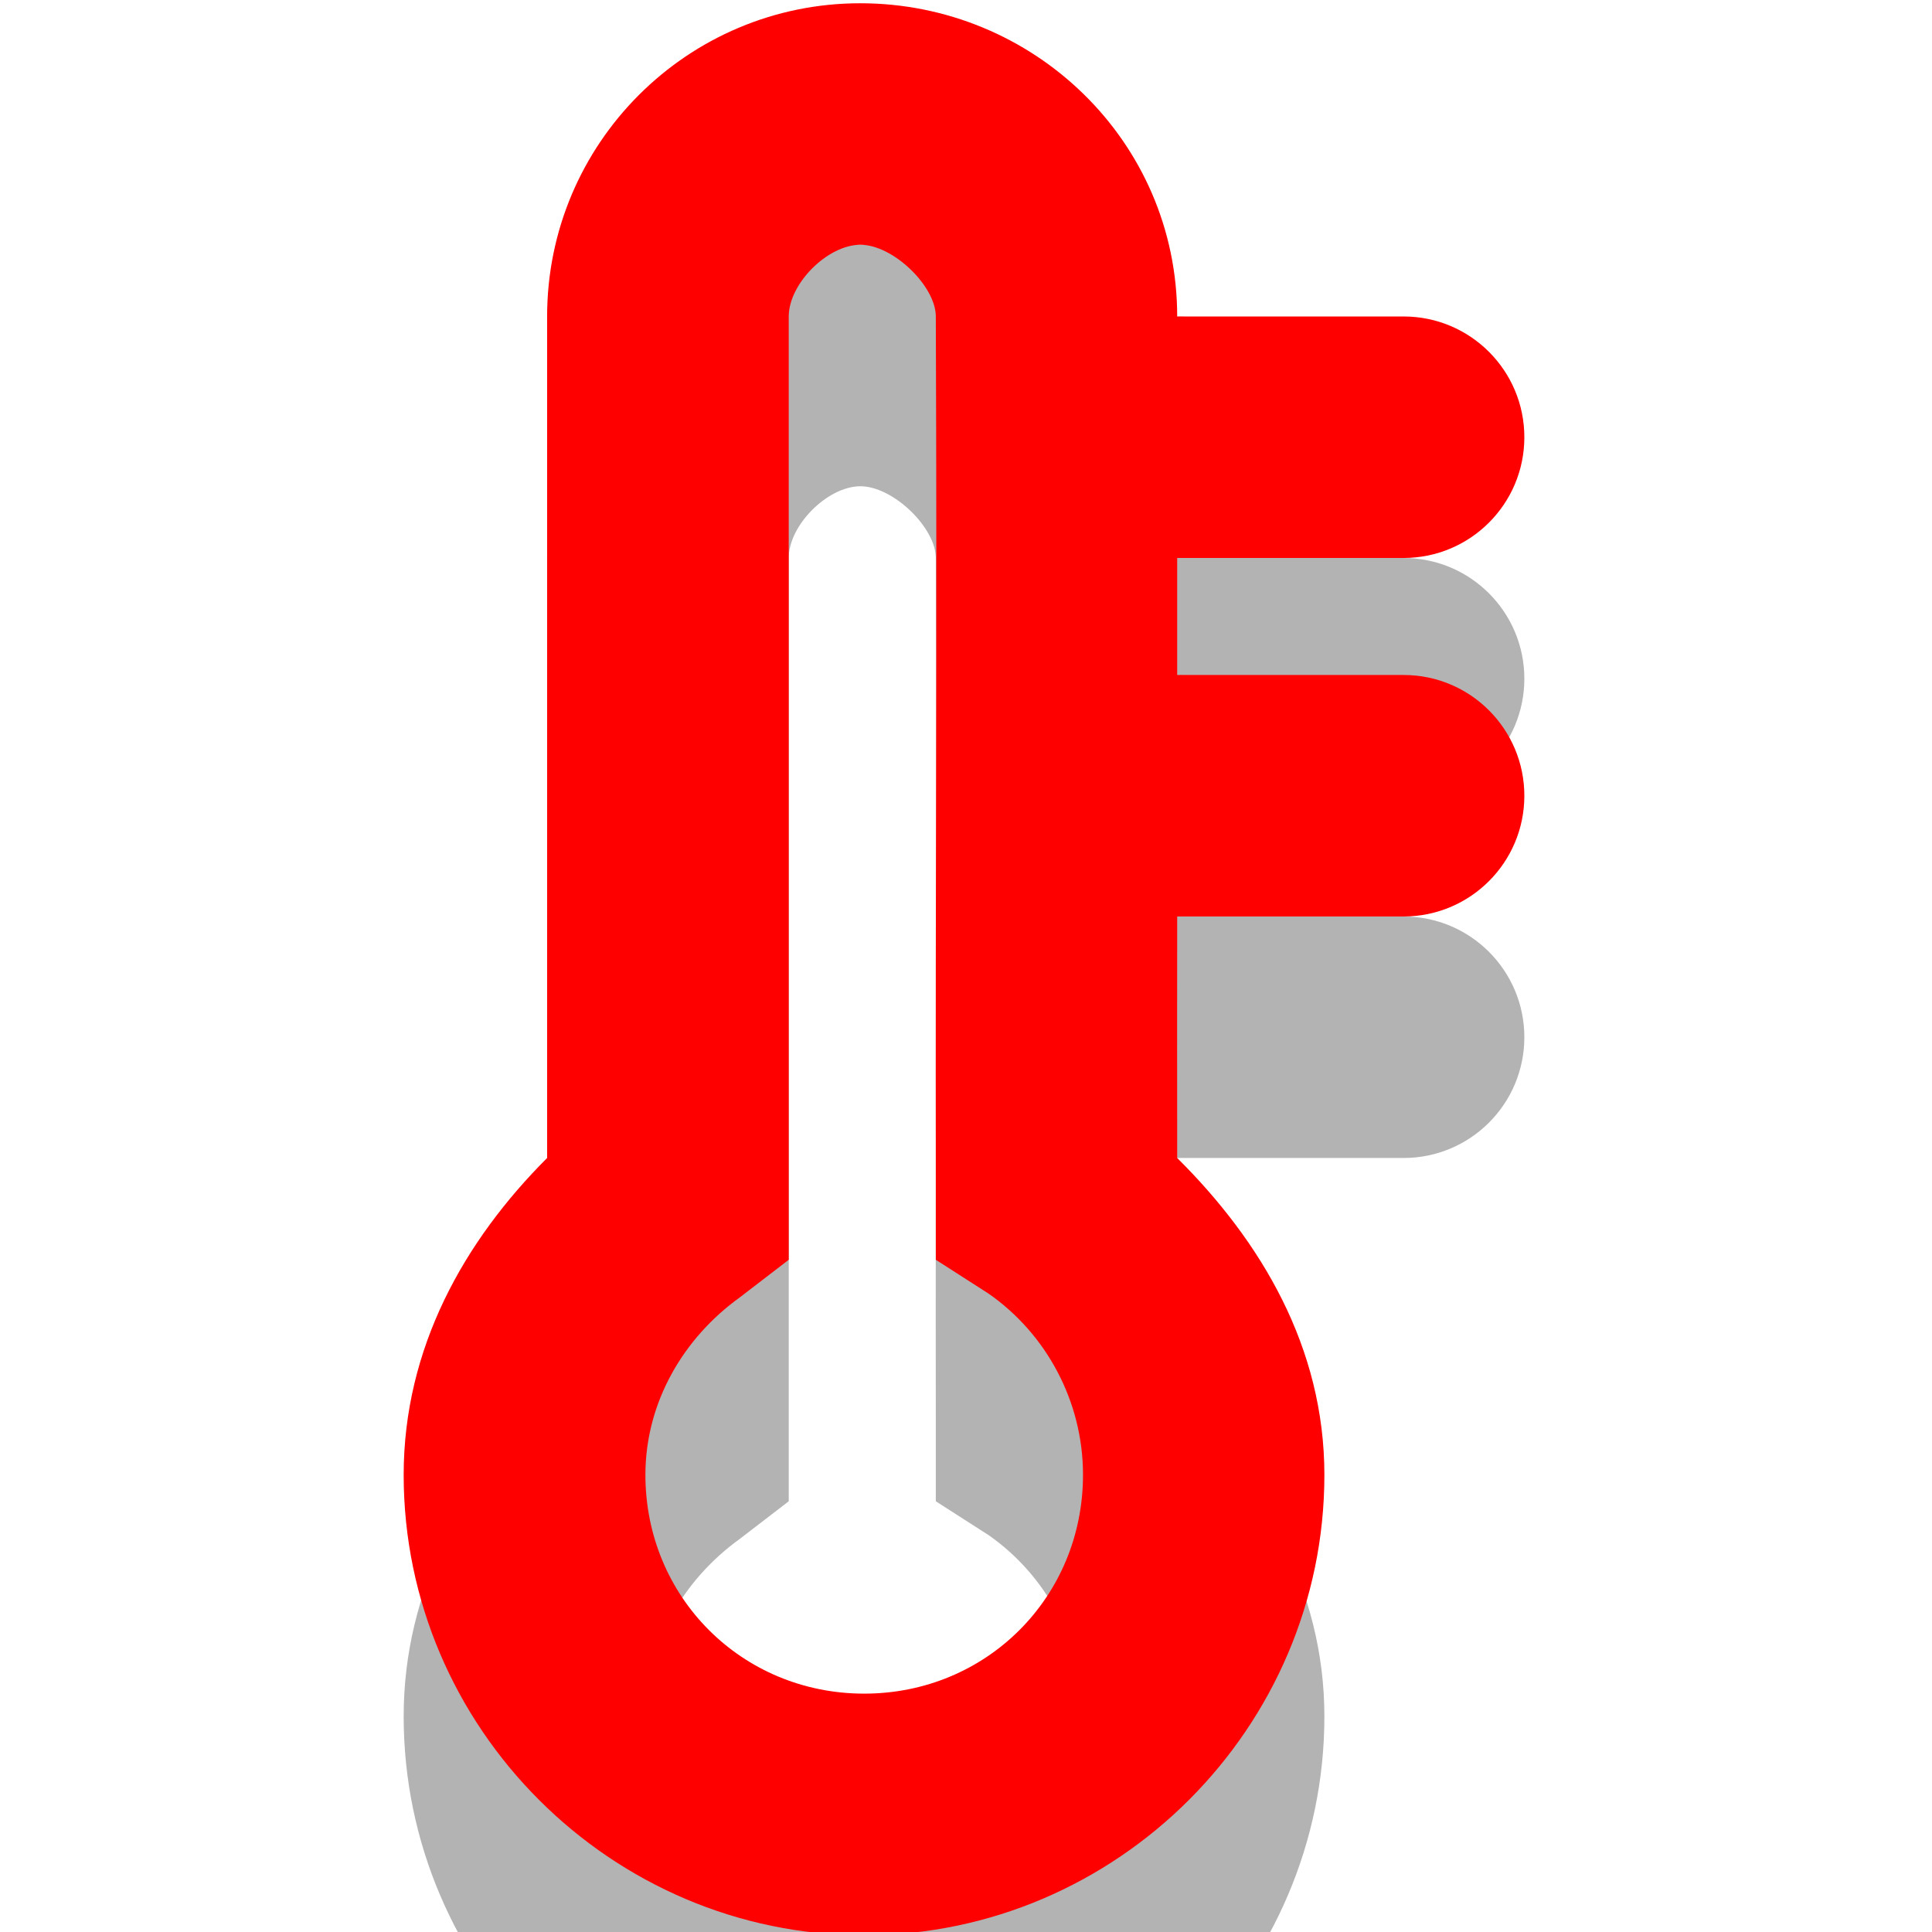
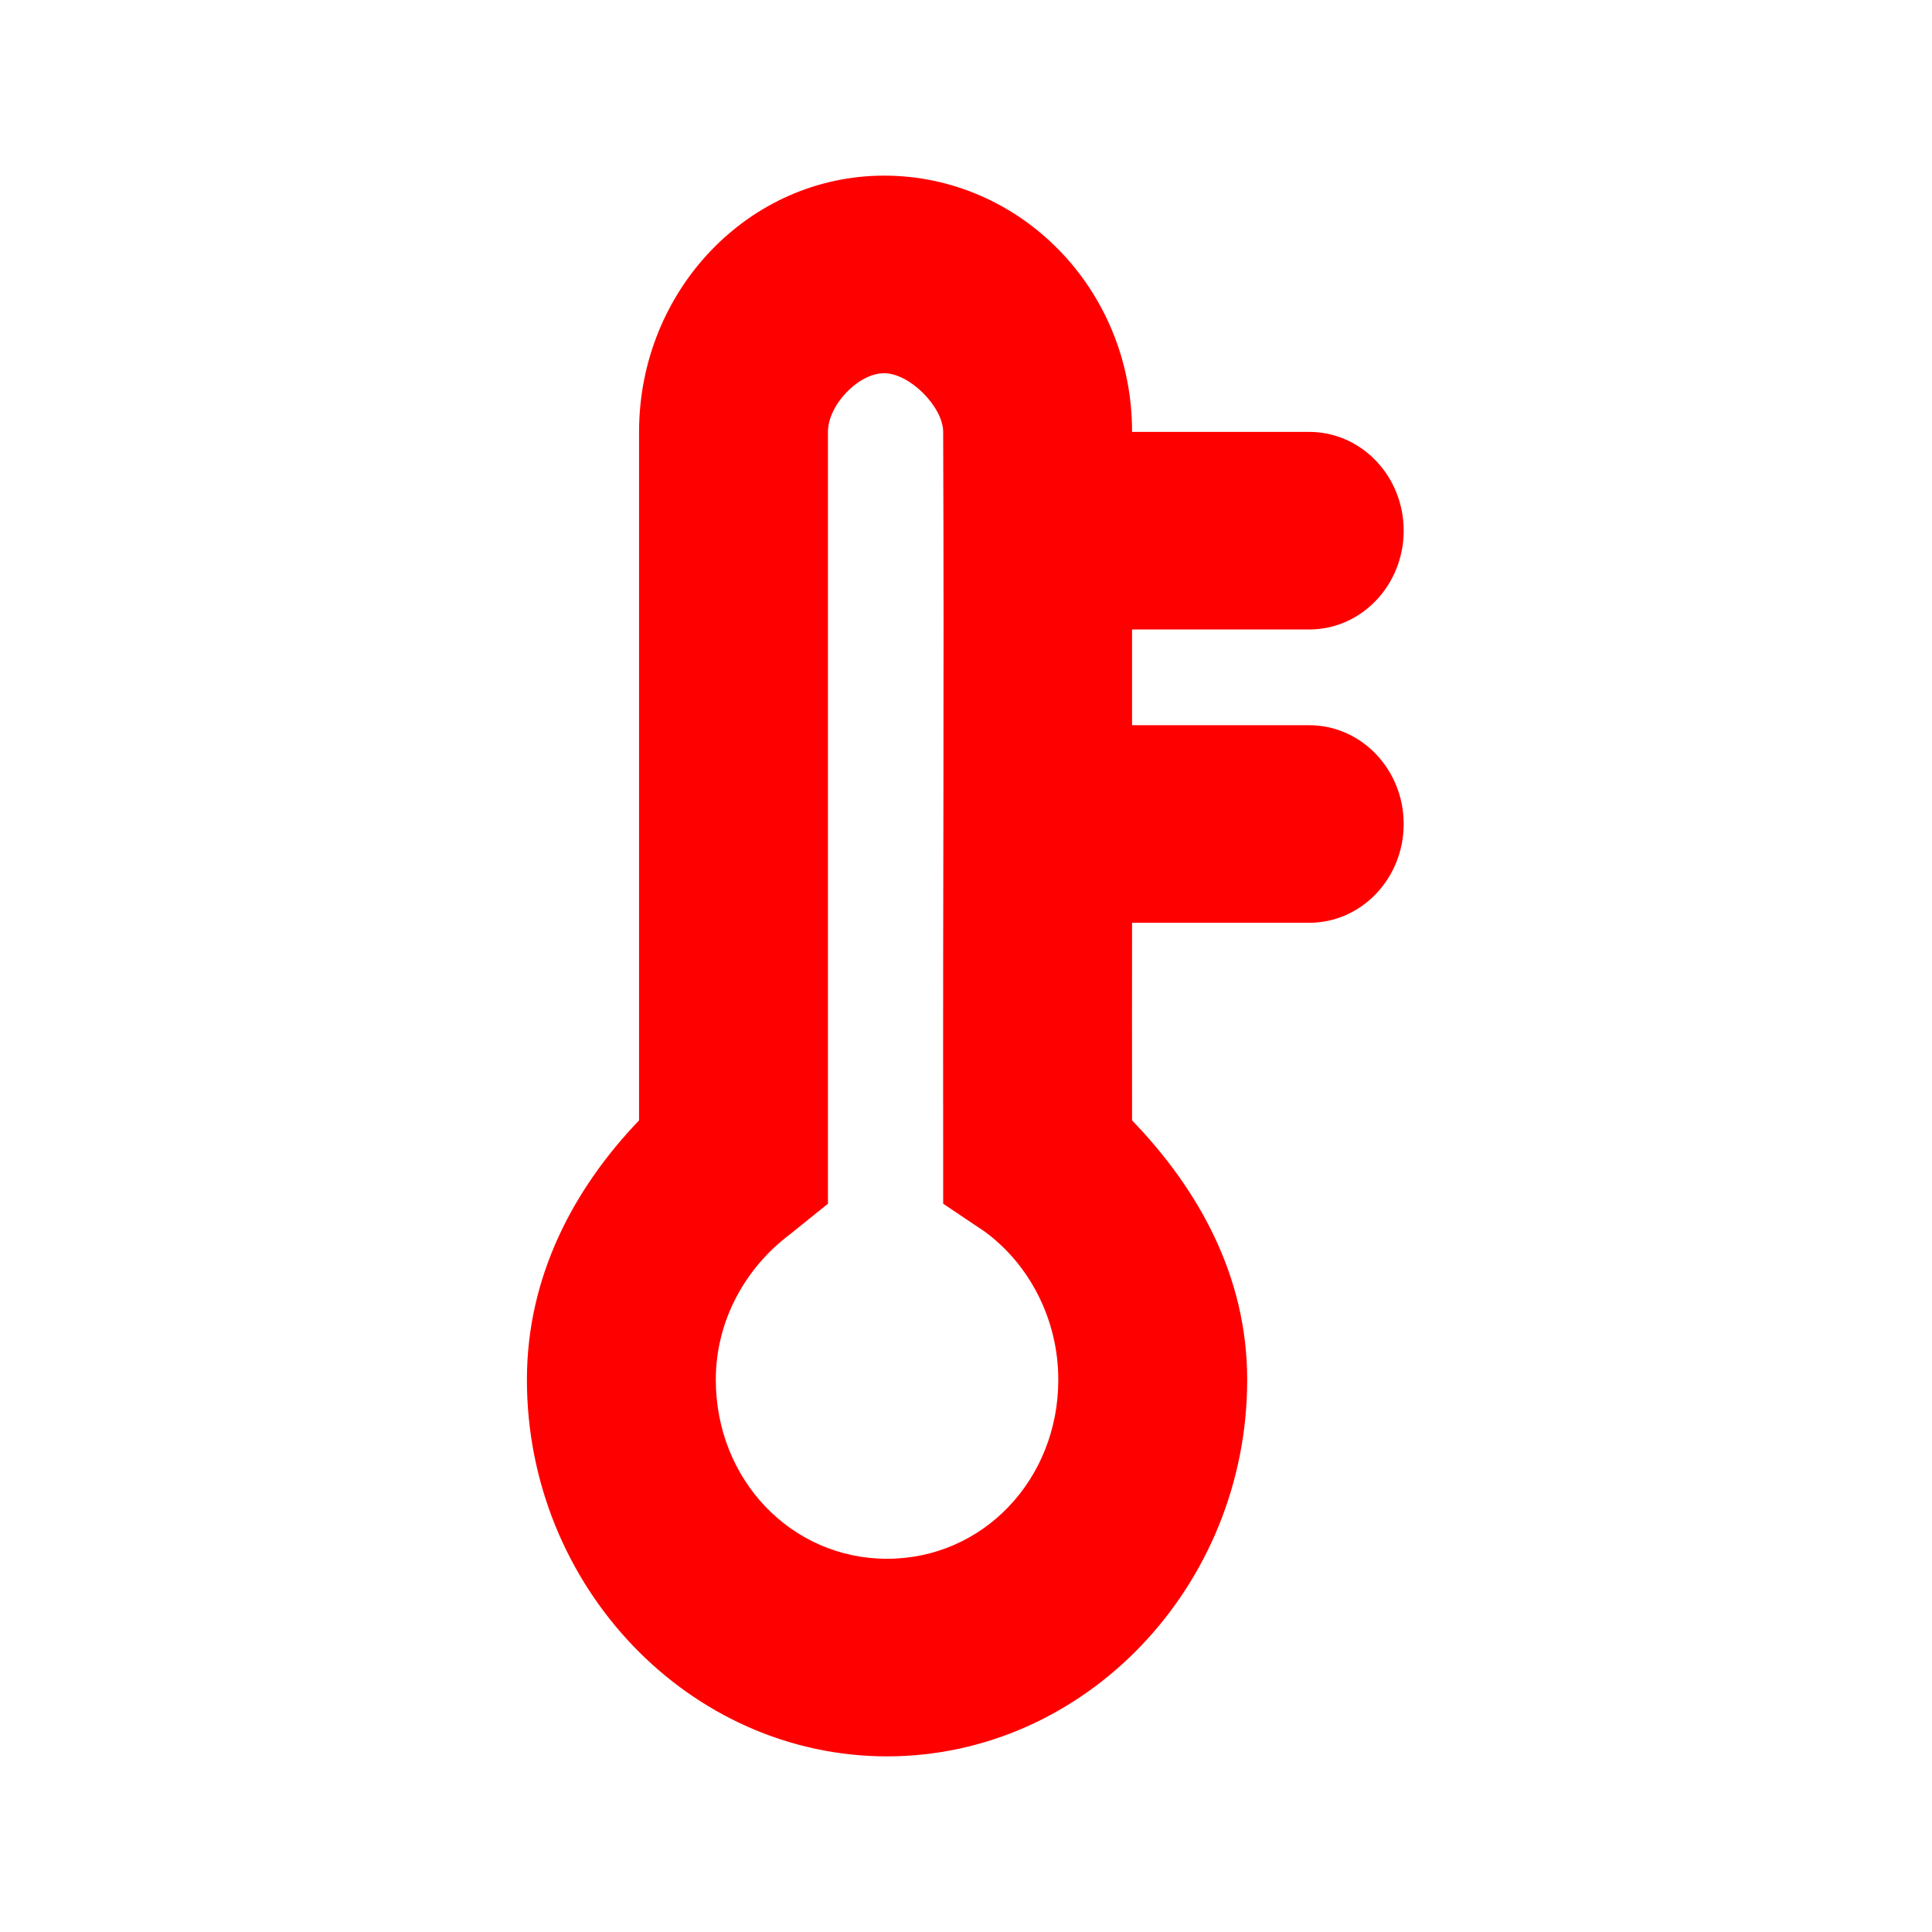
- <svg xmlns="http://www.w3.org/2000/svg" width="16" height="16" id="svg3920" version="1.1">
+ <svg xmlns="http://www.w3.org/2000/svg" version="1.1" width="22" height="22" id="svg3920">
  <defs id="defs3922" />
-   <g id="layer1" transform="translate(0,-1036.362)">
-     <path style="font-size:medium;font-style:normal;font-variant:normal;font-weight:normal;font-stretch:normal;text-indent:0;text-align:start;text-decoration:none;line-height:normal;letter-spacing:normal;word-spacing:normal;text-transform:none;direction:ltr;block-progression:tb;writing-mode:lr-tb;text-anchor:start;baseline-shift:baseline;opacity:0.3;color:#000000;fill:#000000;fill-opacity:1;stroke:none;stroke-width:2;marker:none;visibility:visible;display:inline;overflow:visible;enable-background:accumulate;font-family:Sans;-inkscape-font-specification:Sans" d="m 7.125,1038.389 c -1.432,0 -2.594,1.161 -2.594,2.594 l 0,6.969 c -0.686,0.686 -1.188,1.572 -1.188,2.625 0,2.094 1.719,3.812 3.812,3.812 2.094,0 3.813,-1.719 3.813,-3.812 0,-1.057 -0.524,-1.935 -1.219,-2.625 -7.17e-4,-0.744 -9.27e-4,-1.36 0,-2 a 1.004,1.004 0 0 0 0.062,0 l 1.813,0 a 1,1 0 1 0 0,-2 l -1.813,0 a 1,1 0 0 0 -0.062,0 c 3.43e-4,-0.303 3.3e-5,-0.653 0,-0.969 a 1.004,1.004 0 0 0 0.062,0 l 1.813,0 a 1,1 0 1 0 0,-2 l -1.813,0 a 1,1 0 0 0 -0.062,0 c 7e-6,-1.454 -1.193,-2.594 -2.625,-2.594 z m 0,2 c 0.272,0 0.625,0.343 0.625,0.594 0.011,2.799 -0.004,4.475 0,7.281 l 0,0.531 0.438,0.281 c 0.473,0.33 0.781,0.887 0.781,1.5 0,1.013 -0.8,1.812 -1.812,1.812 -1.013,0 -1.812,-0.8 -1.812,-1.812 0,-0.601 0.316,-1.134 0.781,-1.469 l 0.406,-0.312 0,-0.5 0,-7.312 c 0,-0.272 0.322,-0.594 0.594,-0.594 z" id="path3008-6-8-8-6-4-6" />
-     <path style="font-size:medium;font-style:normal;font-variant:normal;font-weight:normal;font-stretch:normal;text-indent:0;text-align:start;text-decoration:none;line-height:normal;letter-spacing:normal;word-spacing:normal;text-transform:none;direction:ltr;block-progression:tb;writing-mode:lr-tb;text-anchor:start;baseline-shift:baseline;color:#000000;fill:#ff0000;fill-opacity:1;stroke:none;stroke-width:2;marker:none;visibility:visible;display:inline;overflow:visible;enable-background:accumulate;font-family:Sans;-inkscape-font-specification:Sans" d="m 7.125,1036.389 c -1.432,0 -2.594,1.161 -2.594,2.594 l 0,6.969 c -0.686,0.686 -1.188,1.572 -1.188,2.625 0,2.094 1.719,3.812 3.812,3.812 2.094,0 3.813,-1.719 3.813,-3.812 0,-1.057 -0.524,-1.935 -1.219,-2.625 -7.17e-4,-0.744 -9.27e-4,-1.36 0,-2 a 1.004,1.004 0 0 0 0.062,0 l 1.813,0 a 1,1 0 1 0 0,-2 l -1.813,0 a 1,1 0 0 0 -0.062,0 c 3.43e-4,-0.303 3.3e-5,-0.653 0,-0.969 a 1.004,1.004 0 0 0 0.062,0 l 1.813,0 a 1,1 0 1 0 0,-2 l -1.813,0 a 1,1 0 0 0 -0.062,0 c 7e-6,-1.454 -1.193,-2.594 -2.625,-2.594 z m 0,2 c 0.272,0 0.625,0.343 0.625,0.594 0.011,2.799 -0.004,4.475 0,7.281 l 0,0.531 0.438,0.281 c 0.473,0.33 0.781,0.887 0.781,1.5 0,1.013 -0.8,1.812 -1.812,1.812 -1.013,0 -1.812,-0.8 -1.812,-1.812 0,-0.601 0.316,-1.134 0.781,-1.469 l 0.406,-0.312 0,-0.5 0,-7.312 c 0,-0.272 0.322,-0.594 0.594,-0.594 z" id="path3008-6-8-8-7-4" />
-   </g>
+   <path d="M 10.068,2 C 8.527,2 7.277,3.307 7.277,4.918 l 0,7.84 C 6.539,13.529 6,14.527 6,15.711 6,18.066 7.849,20 10.101,20 c 2.252,0 4.101,-1.934 4.101,-4.289 0,-1.189 -0.563,-2.177 -1.311,-2.953 -7.74e-4,-0.837 -9.94e-4,-1.53 0,-2.25 a 1.081,1.13 0 0 0 0.067,0 l 1.95,0 a 1.076,1.125 0 1 0 0,-2.25 l -1.95,0 a 1.076,1.125 0 0 0 -0.067,0 c 3.69e-4,-0.341 3.5e-5,-0.735 0,-1.09 a 1.081,1.13 0 0 0 0.067,0 l 1.95,0 a 1.076,1.125 0 1 0 0,-2.25 l -1.95,0 a 1.076,1.125 0 0 0 -0.067,0 C 12.892,3.283 11.609,2 10.068,2 z m 0,2.25 c 0.293,0 0.672,0.386 0.672,0.668 0.012,3.149 -0.004,5.034 0,8.191 l 0,0.598 0.471,0.316 c 0.508,0.371 0.84,0.998 0.84,1.688 0,1.14 -0.86,2.039 -1.95,2.039 -1.09,0 -1.95,-0.9 -1.95,-2.039 0,-0.676 0.34,-1.276 0.84,-1.652 l 0.437,-0.352 0,-0.562 0,-8.227 c 0,-0.306 0.346,-0.668 0.639,-0.668 z" id="path3008-6-89" style="font-size:medium;font-style:normal;font-variant:normal;font-weight:normal;font-stretch:normal;text-indent:0;text-align:start;text-decoration:none;line-height:normal;letter-spacing:normal;word-spacing:normal;text-transform:none;direction:ltr;block-progression:tb;writing-mode:lr-tb;text-anchor:start;baseline-shift:baseline;color:#000000;fill:#ff0000;fill-opacity:1;stroke:none;stroke-width:2;marker:none;visibility:visible;display:inline;overflow:visible;enable-background:accumulate;font-family:Sans;-inkscape-font-specification:Sans" />
</svg>
